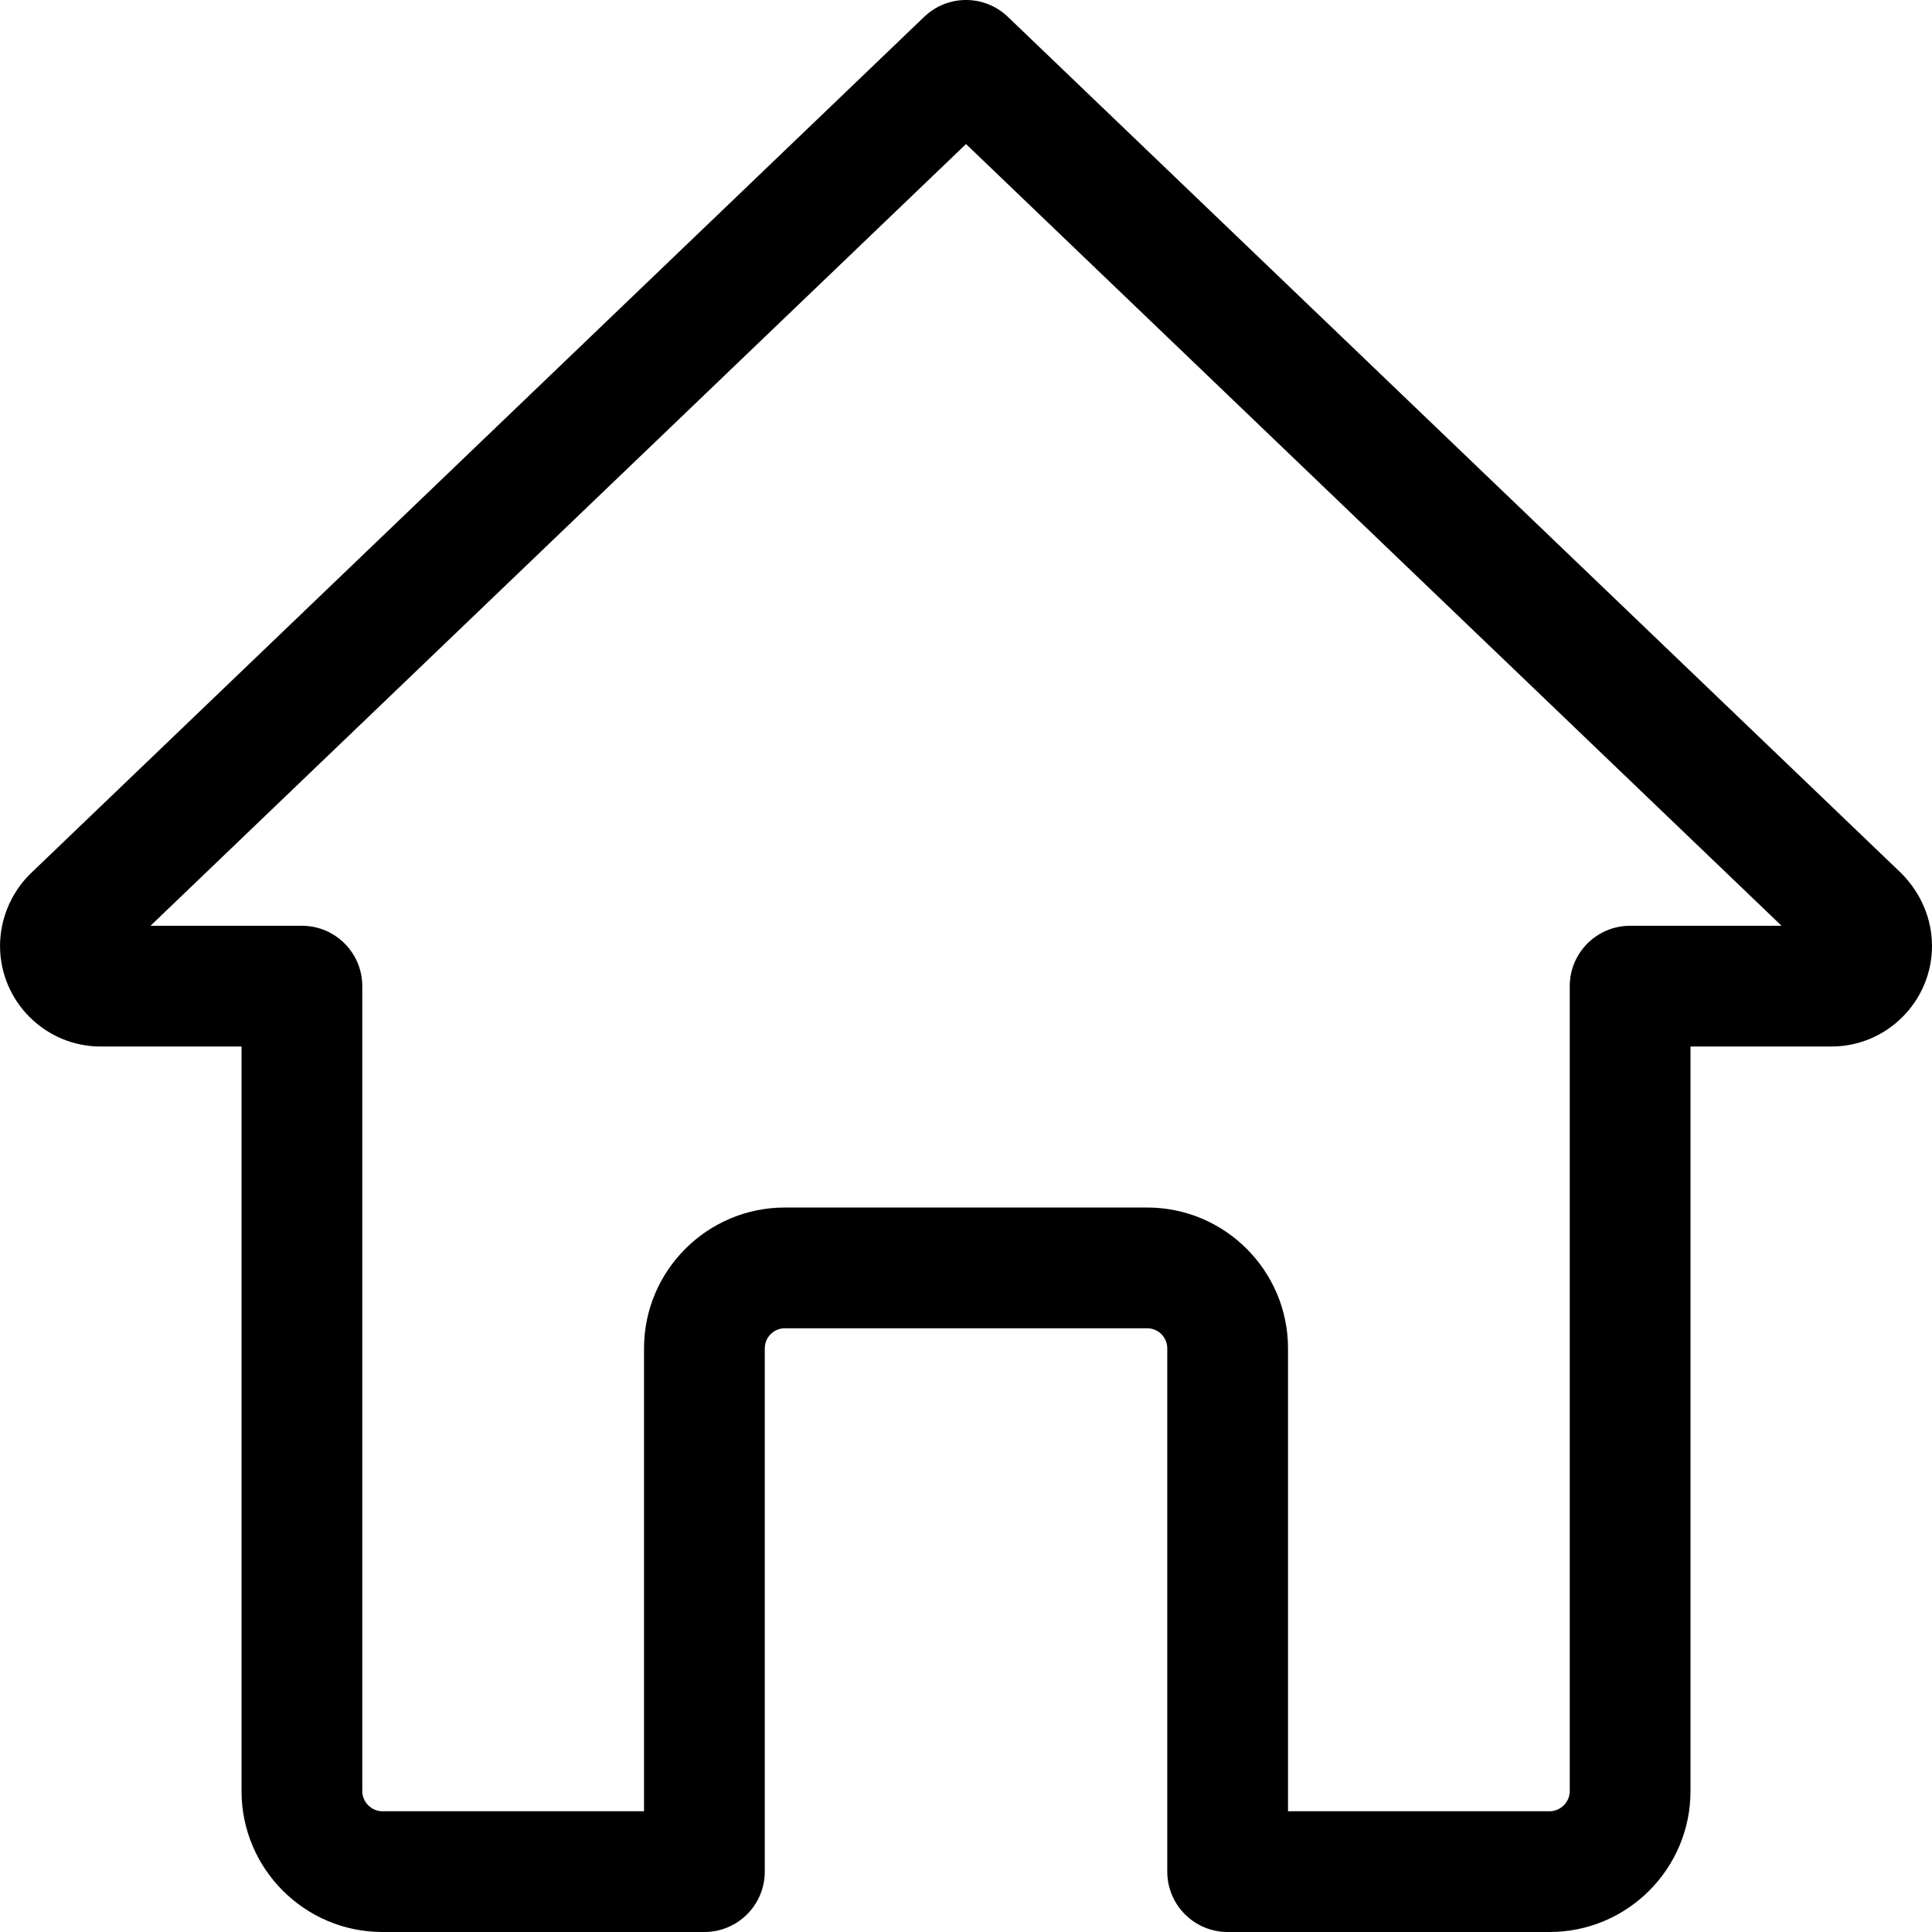
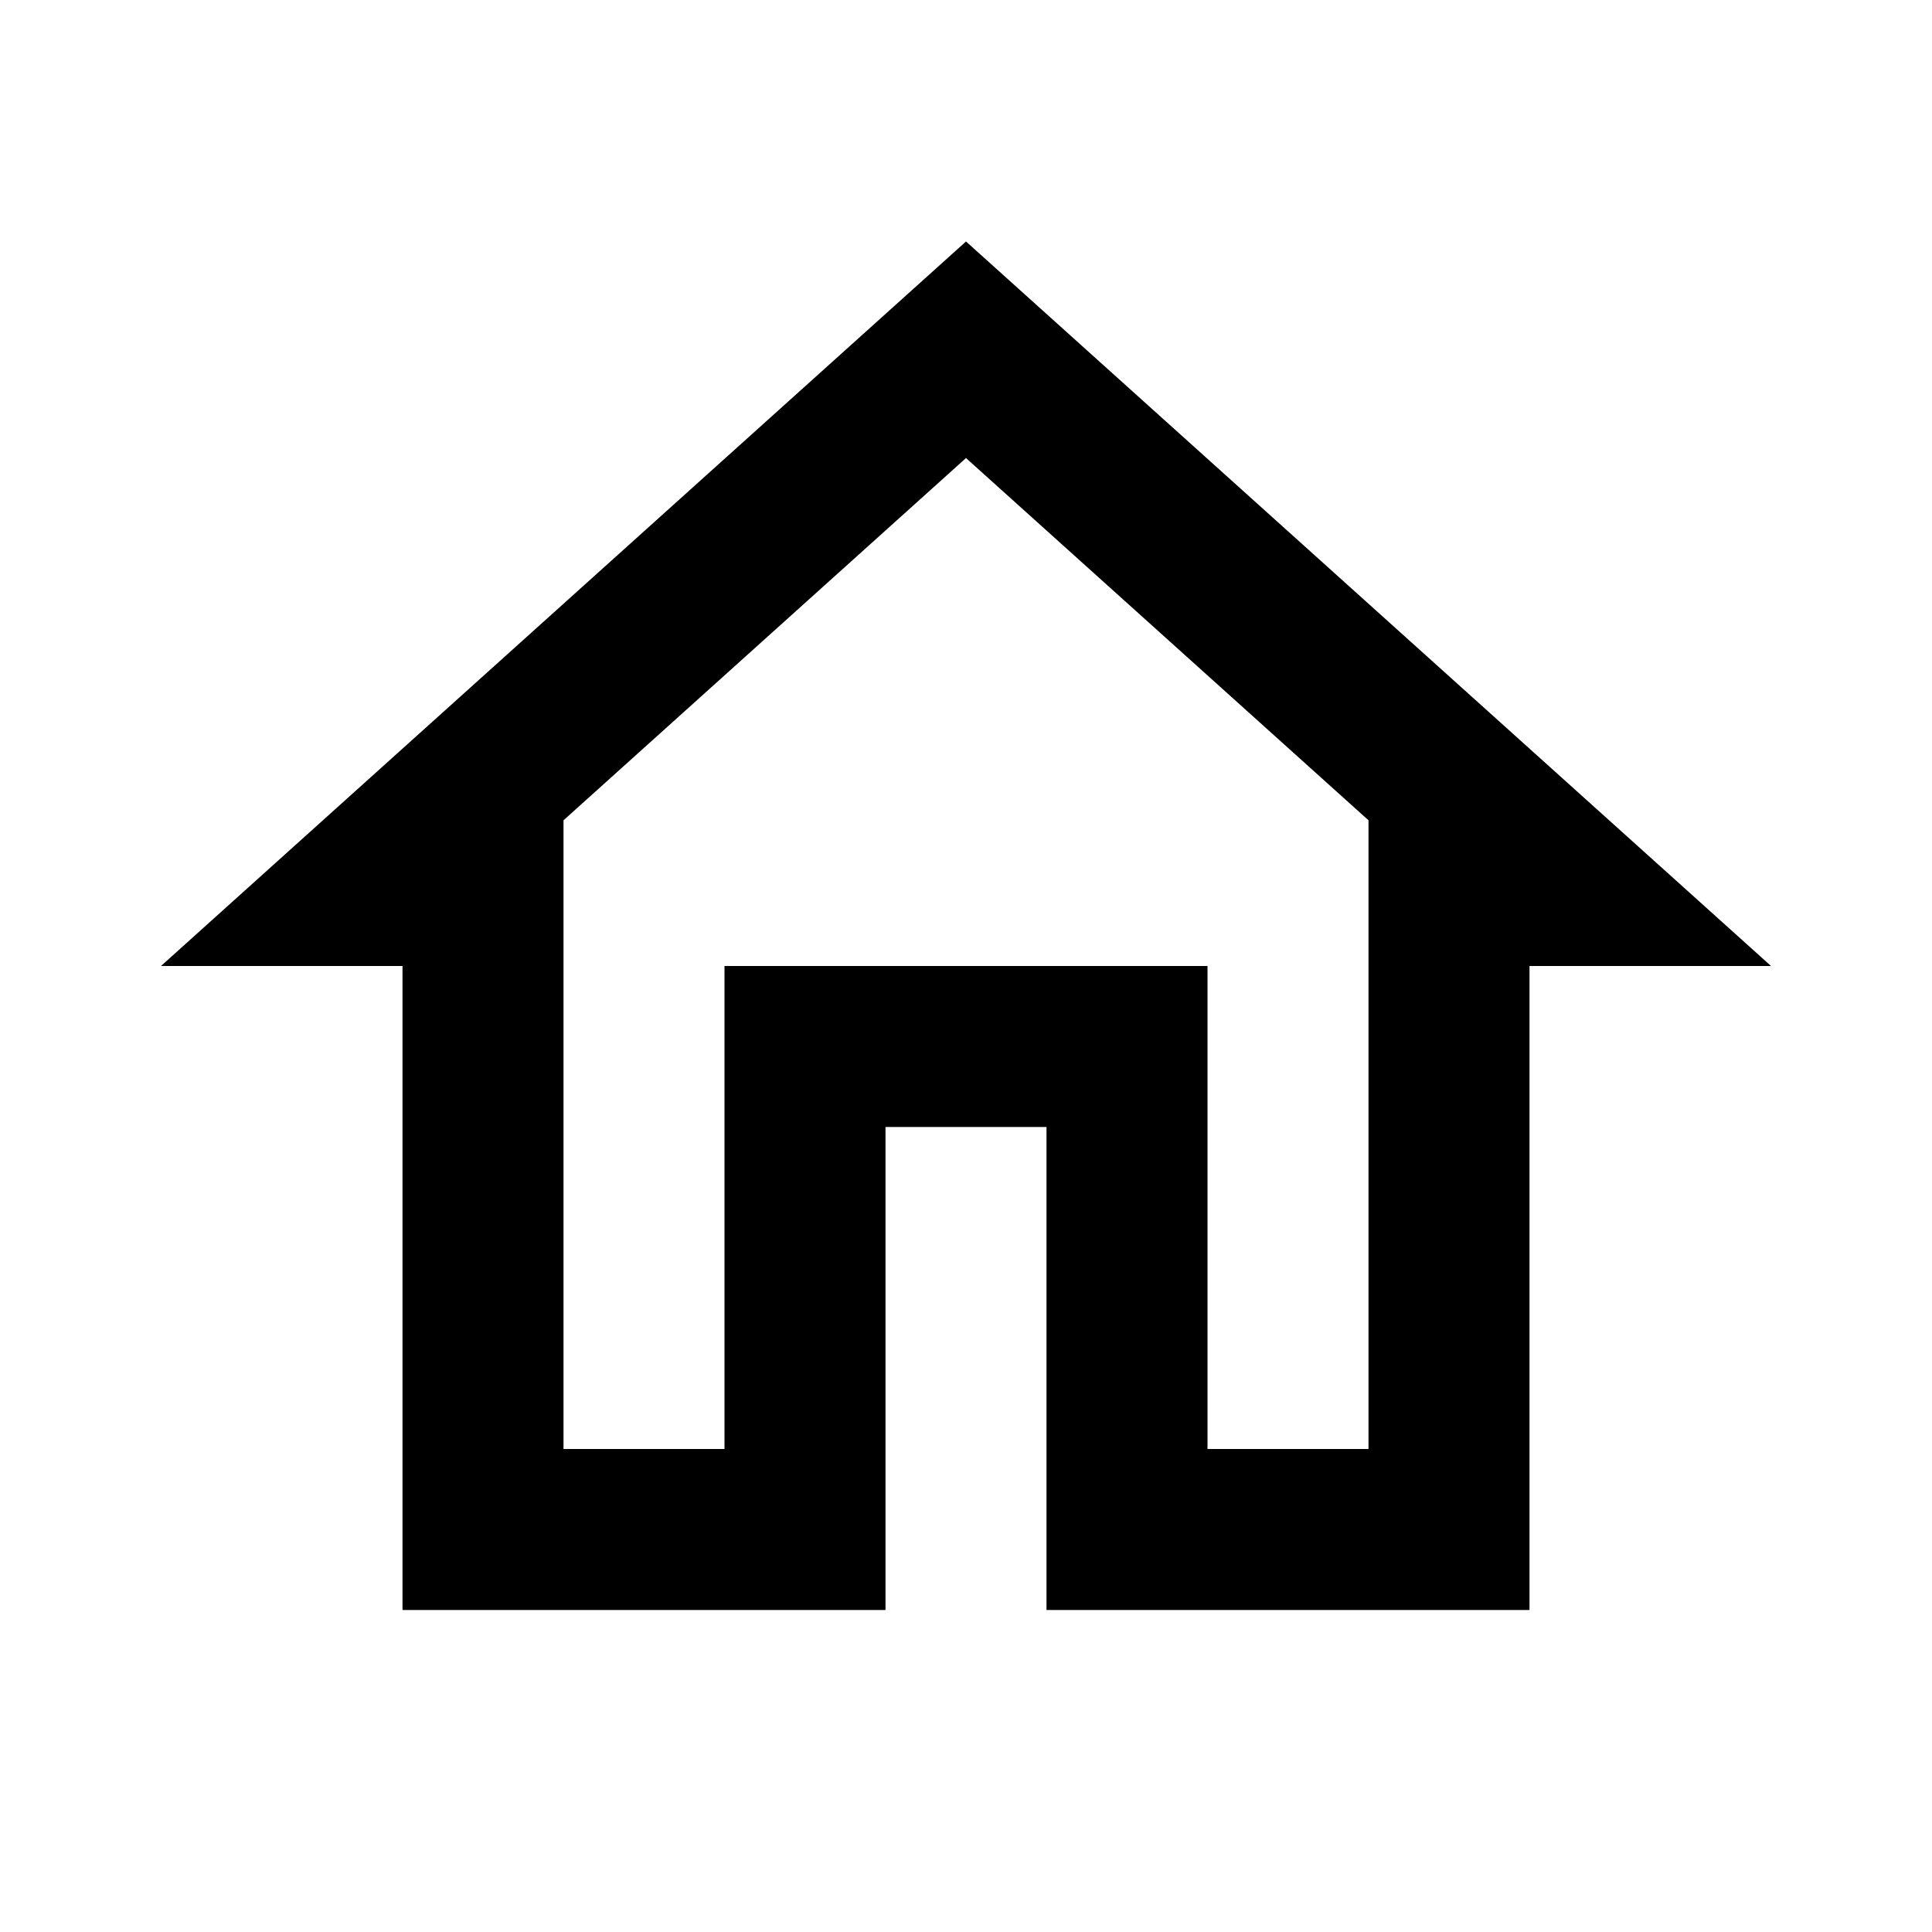
- <svg xmlns="http://www.w3.org/2000/svg" height="512pt" viewBox="0 0 512 512.011" width="512pt">
-   <path d="m410.672 512.012h-85.332c-8.832 0-16-7.168-16-16v-138.668c0-2.945-2.391-5.332-5.336-5.332h-96c-2.941 0-5.332 2.387-5.332 5.332v138.668c0 8.832-7.168 16-16 16h-85.332c-20.586 0-37.336-16.746-37.336-37.336v-197.332h-37.332c-14.699 0-26.668-11.969-26.668-26.668 0-7.059 2.883-13.973 7.895-18.984l237.035-227.242c6.188-5.934 15.957-5.934 22.145 0l236.801 226.984c5.246 5.27 8.125 12.184 8.125 19.242 0 14.699-11.965 26.668-26.664 26.668h-37.336v197.332c0 20.59-16.746 37.336-37.332 37.336zm-69.332-32h69.332c2.902 0 5.332-2.434 5.332-5.336v-213.332c0-8.832 7.168-16 16-16h40.129l-216.129-207.168-216.125 207.168h40.125c8.832 0 16 7.168 16 16v213.332c0 2.902 2.434 5.336 5.336 5.336h69.332v-122.668c0-20.586 16.746-37.332 37.332-37.332h96c20.59 0 37.336 16.746 37.336 37.332zm0 0" />
+ <svg xmlns="http://www.w3.org/2000/svg" height="24px" viewBox="0 0 24 24" width="24px" fill="#000000">
+   <path d="M0 0h24v24H0V0z" fill="none" />
+   <path d="M12 5.69l5 4.5V18h-2v-6H9v6H7v-7.81l5-4.5M12 3L2 12h3v8h6v-6h2v6h6v-8h3L12 3z" />
</svg>
